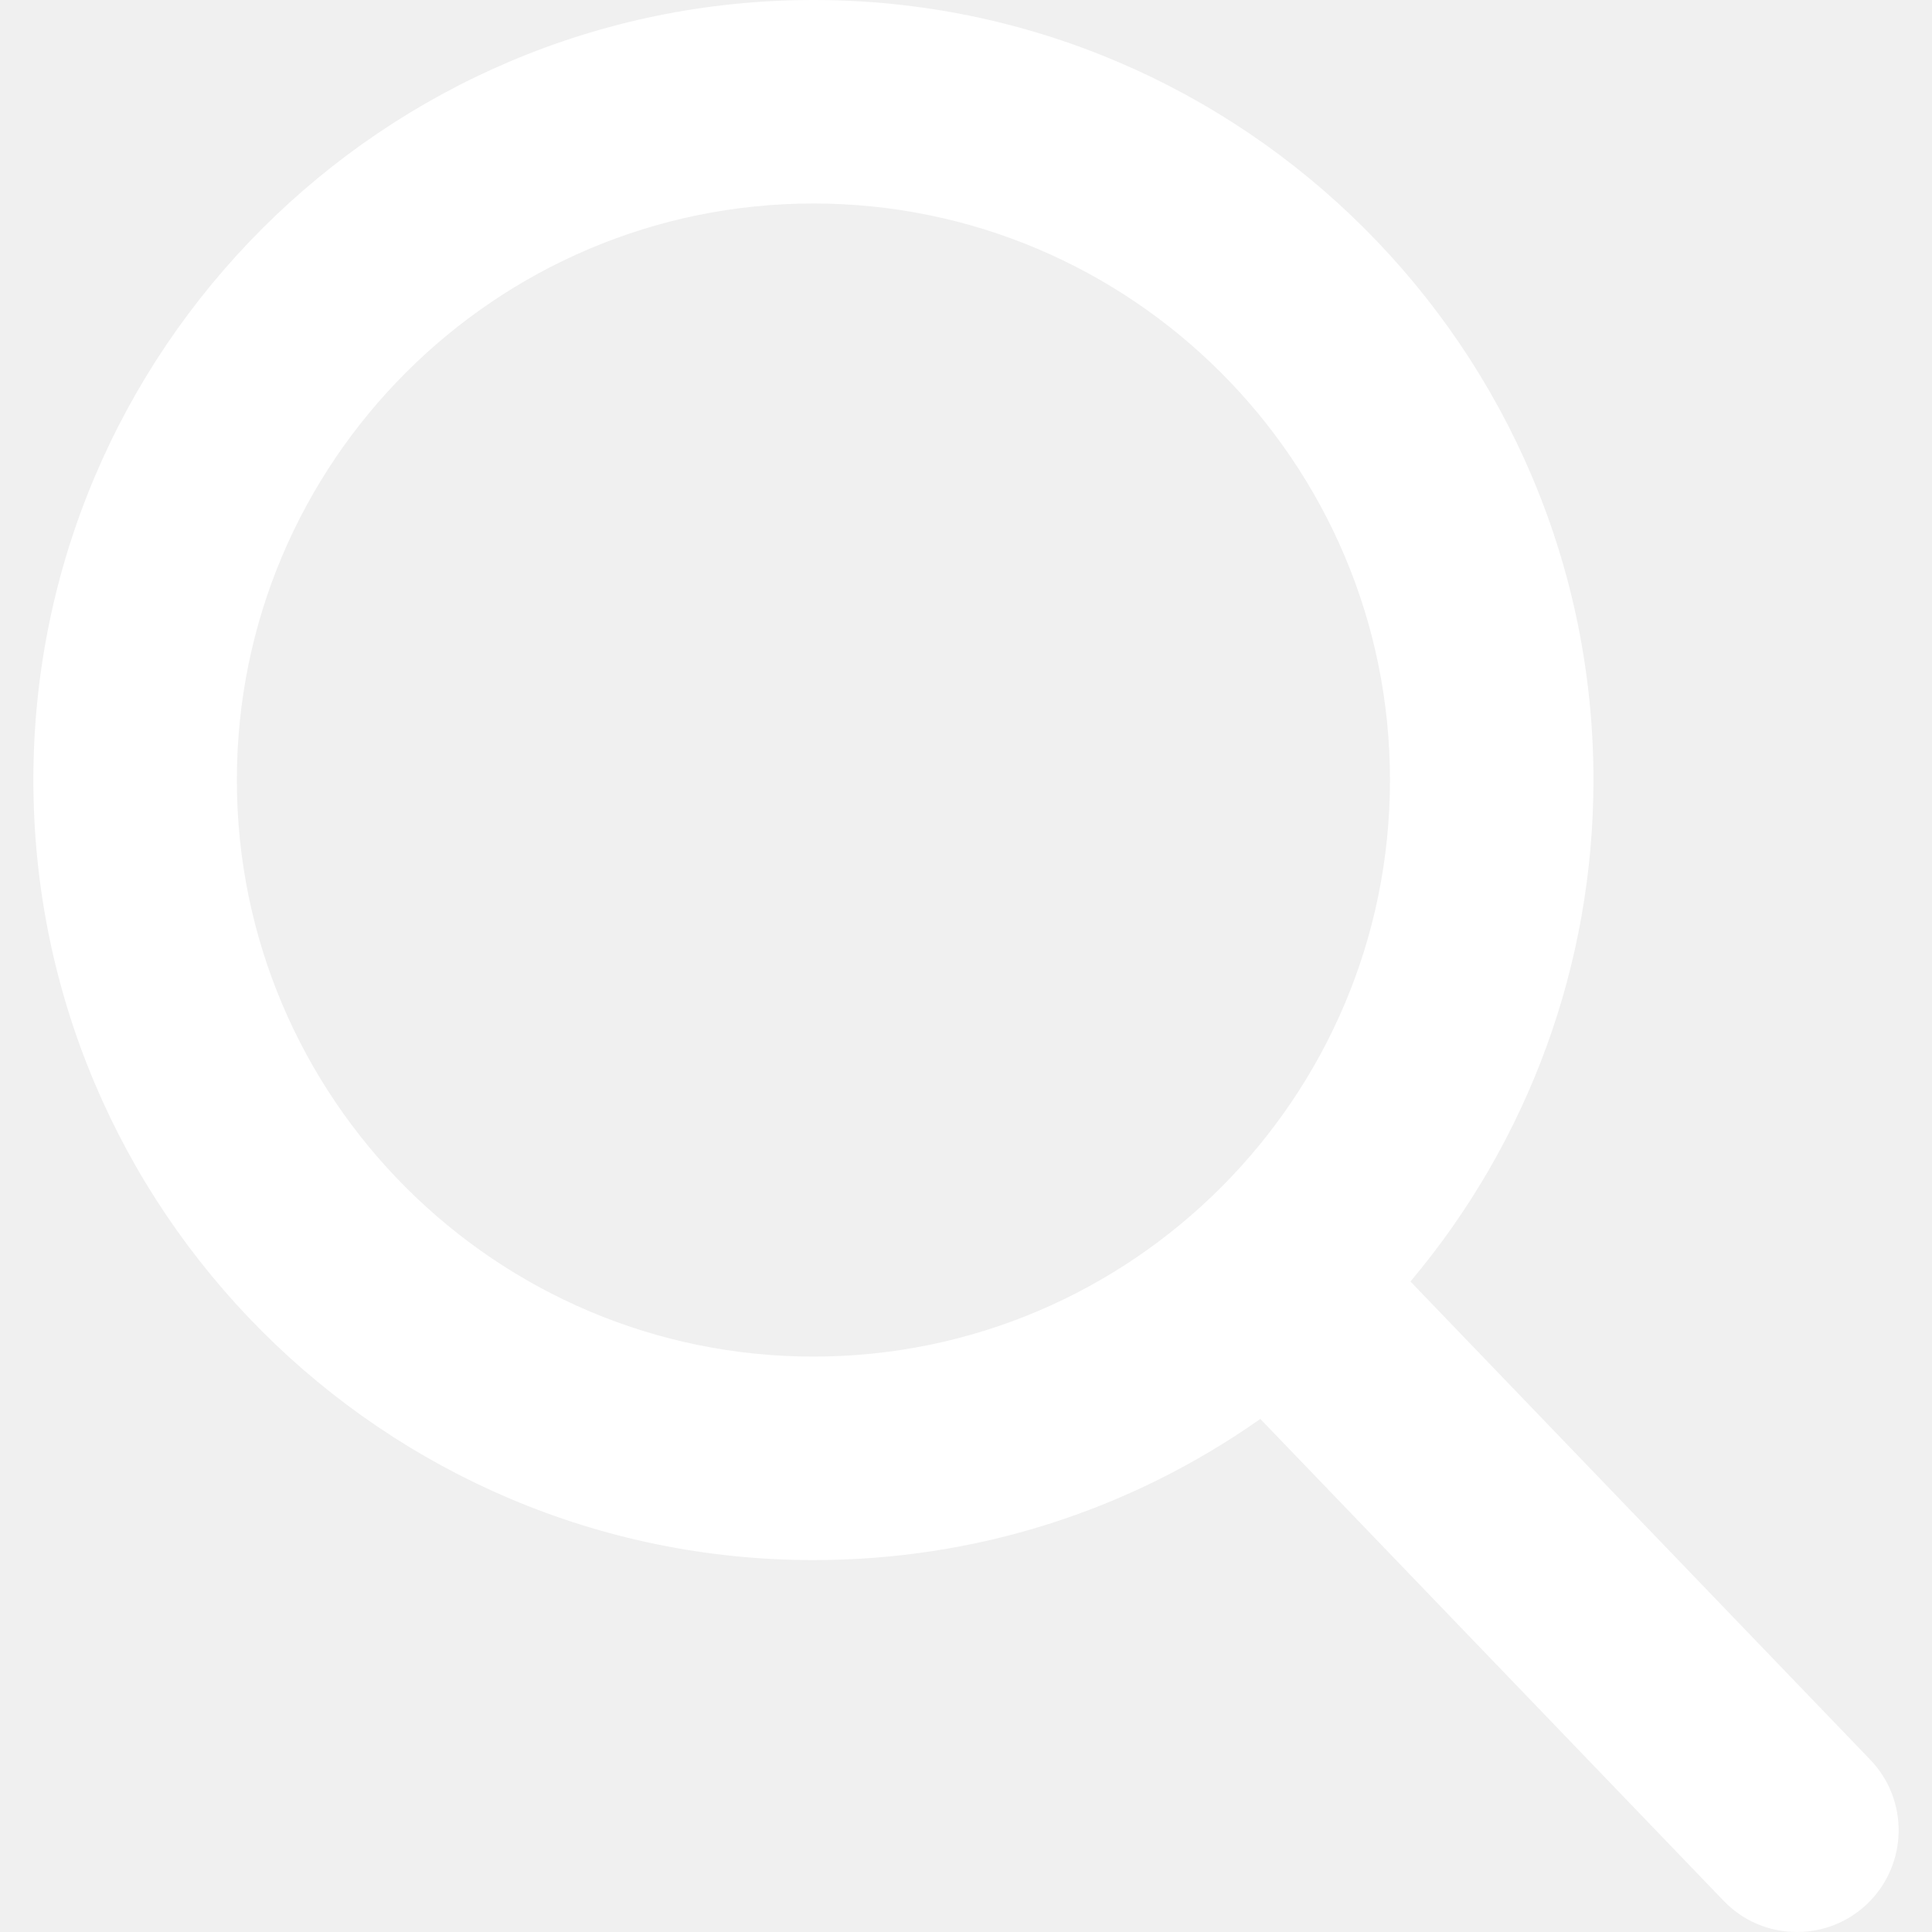
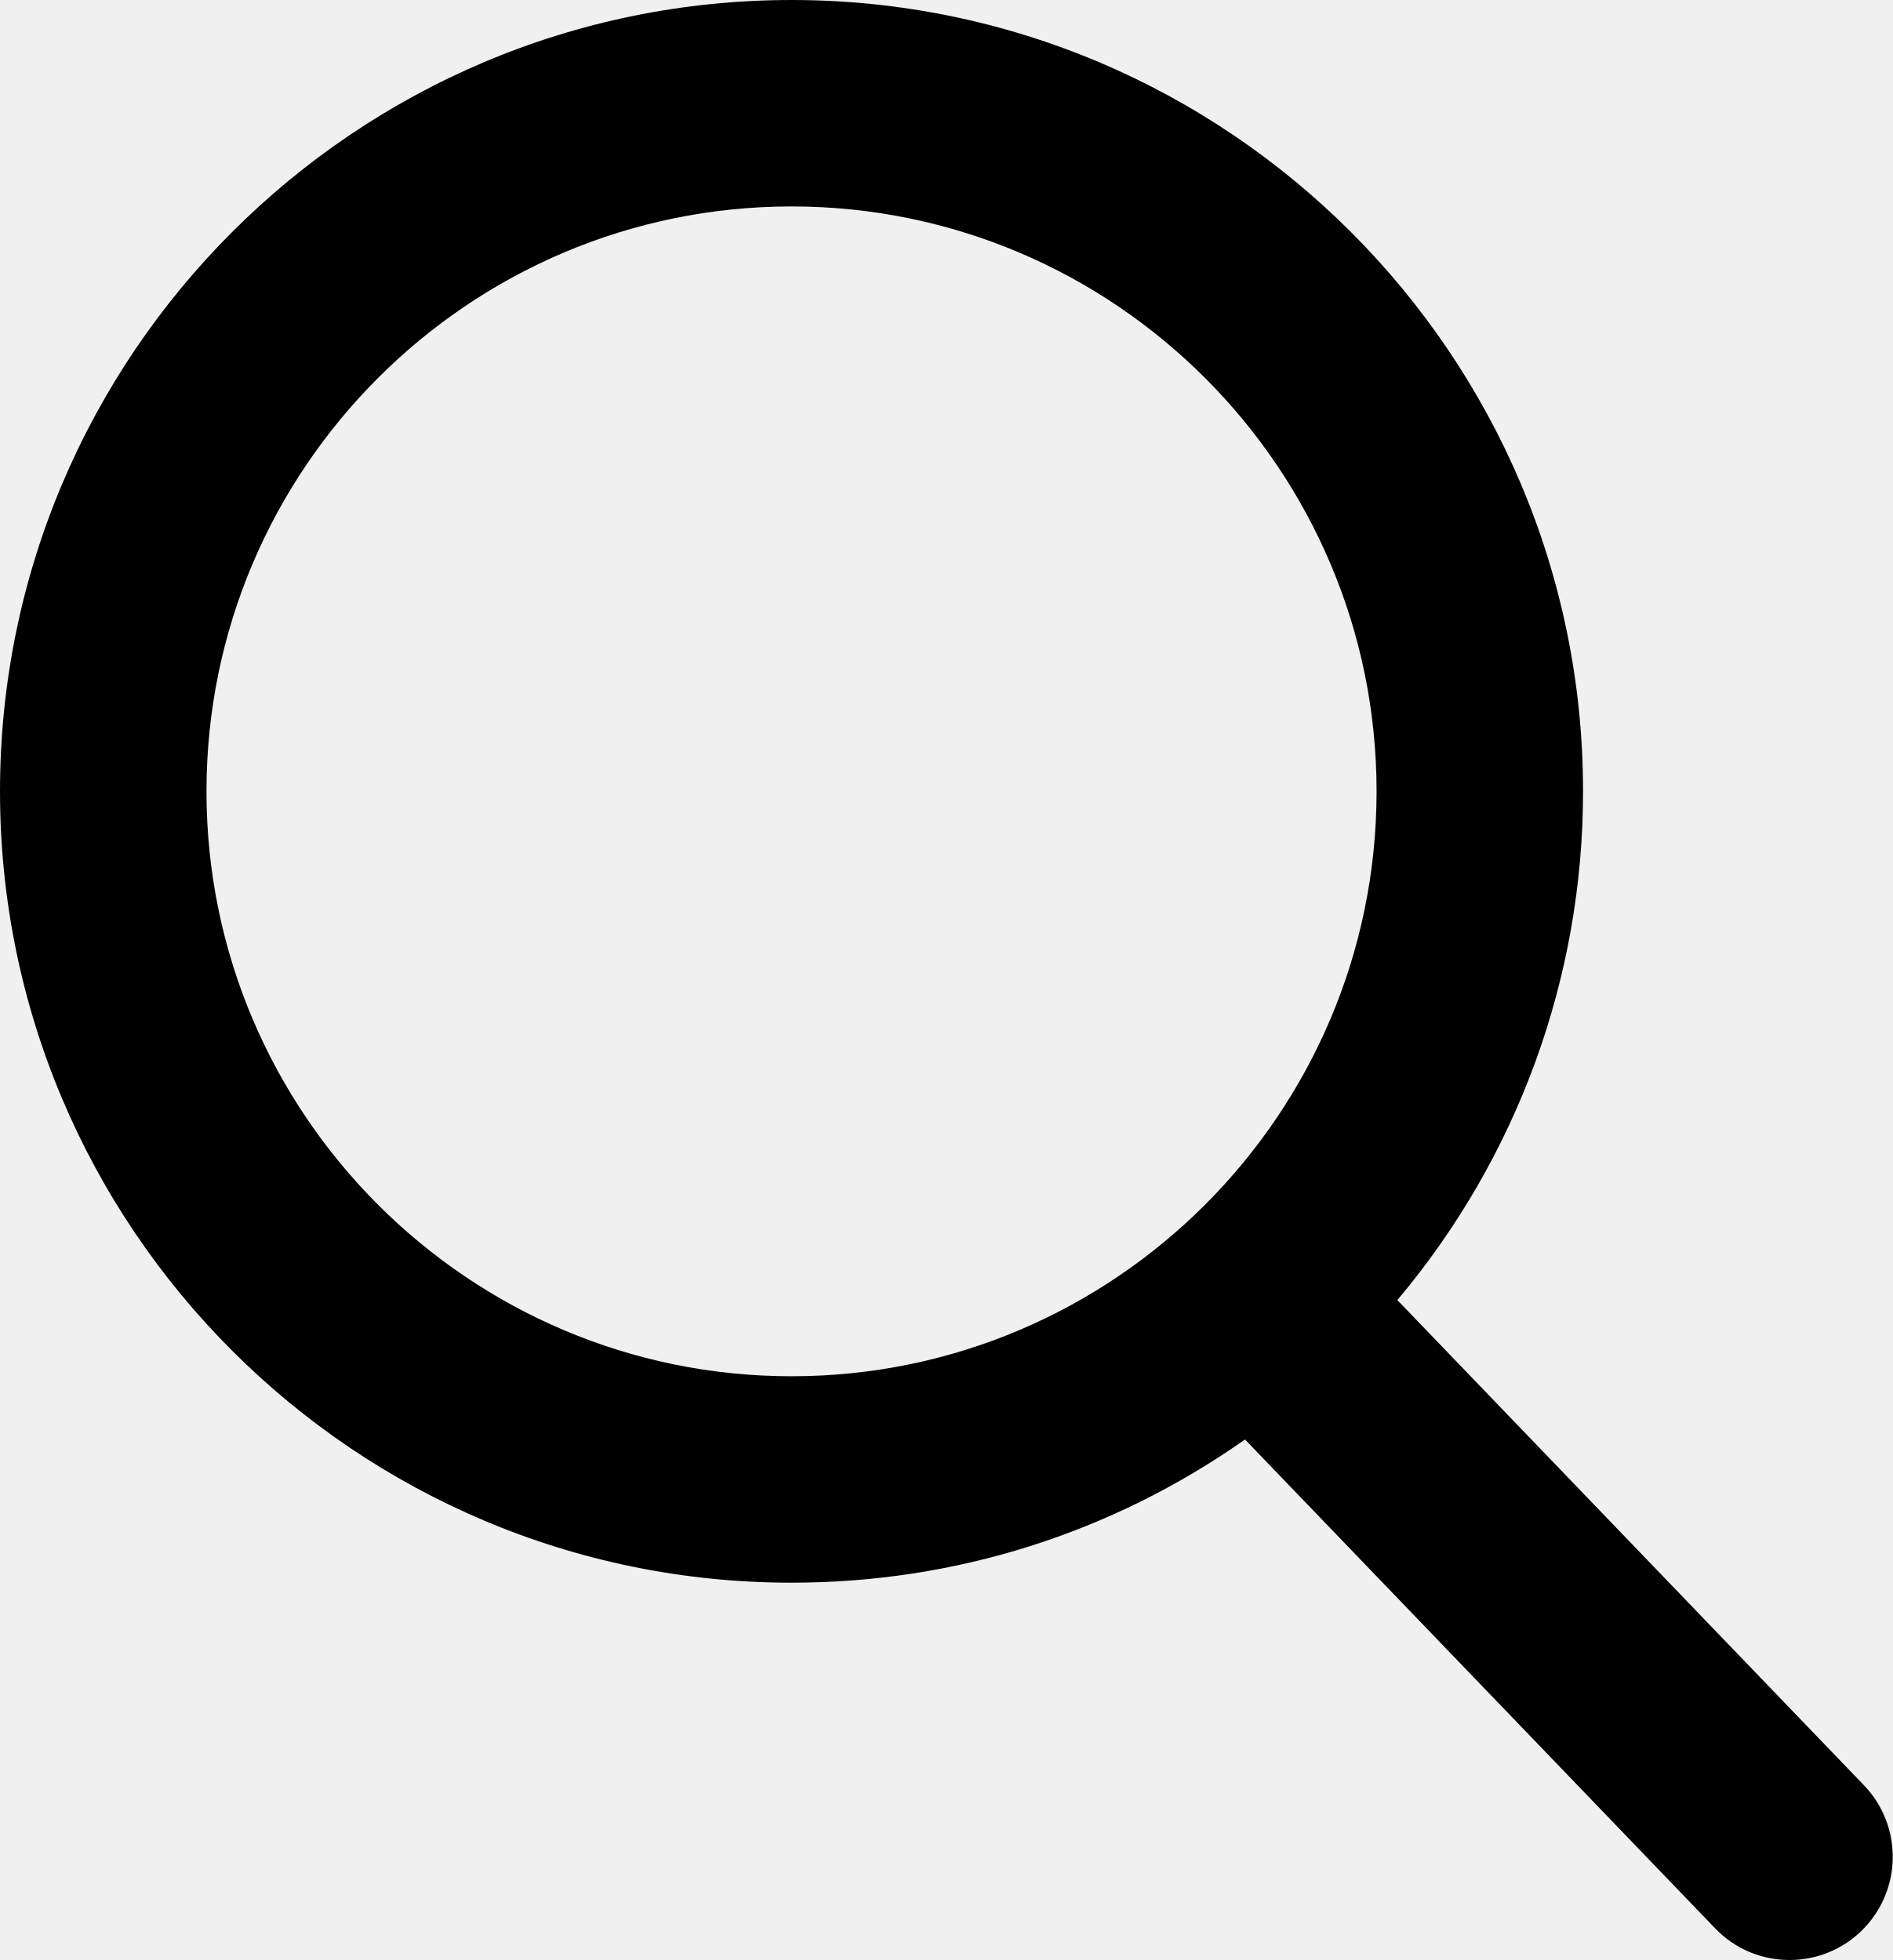
- <svg xmlns="http://www.w3.org/2000/svg" version="1.1" id="Capa_1" x="0px" y="0px" viewBox="0 0 56.966 56.966" style="enable-background:new 0 0 56.966 56.966;" xml:space="preserve" width="512px" height="512px">
-   <path d="M55.146,51.887L41.588,37.786c3.486-4.144,5.396-9.358,5.396-14.786c0-12.682-10.318-23-23-23s-23,10.318-23,23  s10.318,23,23,23c4.761,0,9.298-1.436,13.177-4.162l13.661,14.208c0.571,0.593,1.339,0.92,2.162,0.92  c0.779,0,1.518-0.297,2.079-0.837C56.255,54.982,56.293,53.08,55.146,51.887z M23.984,6c9.374,0,17,7.626,17,17s-7.626,17-17,17  s-17-7.626-17-17S14.61,6,23.984,6z" fill="#FFFFFF" />
-   <g>
- </g>
-   <g>
- </g>
-   <g>
- </g>
-   <g>
- </g>
-   <g>
- </g>
-   <g>
- </g>
-   <g>
- </g>
-   <g>
- </g>
-   <g>
- </g>
-   <g>
- </g>
-   <g>
- </g>
-   <g>
- </g>
-   <g>
- </g>
-   <g>
- </g>
-   <g>
- </g>
+ <svg xmlns="http://www.w3.org/2000/svg" version="1.1" id="Capa_1" x="0px" y="0px" viewBox="0 0 54.998 56.966" xml:space="preserve" width="494.314" height="512">
+   <defs id="defs37" />
+   <path d="M 54.162,51.887 40.604,37.786 C 44.09,33.642 46,28.428 46,23 46,10.318 35.682,0 23,0 10.318,0 0,10.318 0,23 c 0,12.682 10.318,23 23,23 4.761,0 9.298,-1.436 13.177,-4.162 l 13.661,14.208 c 0.571,0.593 1.339,0.92 2.162,0.92 0.779,0 1.518,-0.297 2.079,-0.837 1.192,-1.147 1.23,-3.049 0.083,-4.242 z M 23,6 c 9.374,0 17,7.626 17,17 0,9.374 -7.626,17 -17,17 C 13.626,40 6,32.374 6,23 6,13.626 13.626,6 23,6 Z" id="path2" style="fill:#000000" />
+   <g id="g4" transform="translate(-0.984)" />
+   <g id="g6" transform="translate(-0.984)" />
+   <g id="g8" transform="translate(-0.984)" />
+   <g id="g10" transform="translate(-0.984)" />
+   <g id="g12" transform="translate(-0.984)" />
+   <g id="g14" transform="translate(-0.984)" />
+   <g id="g16" transform="translate(-0.984)" />
+   <g id="g18" transform="translate(-0.984)" />
+   <g id="g20" transform="translate(-0.984)" />
+   <g id="g22" transform="translate(-0.984)" />
+   <g id="g24" transform="translate(-0.984)" />
+   <g id="g26" transform="translate(-0.984)" />
+   <g id="g28" transform="translate(-0.984)" />
+   <g id="g30" transform="translate(-0.984)" />
+   <g id="g32" transform="translate(-0.984)" />
</svg>
